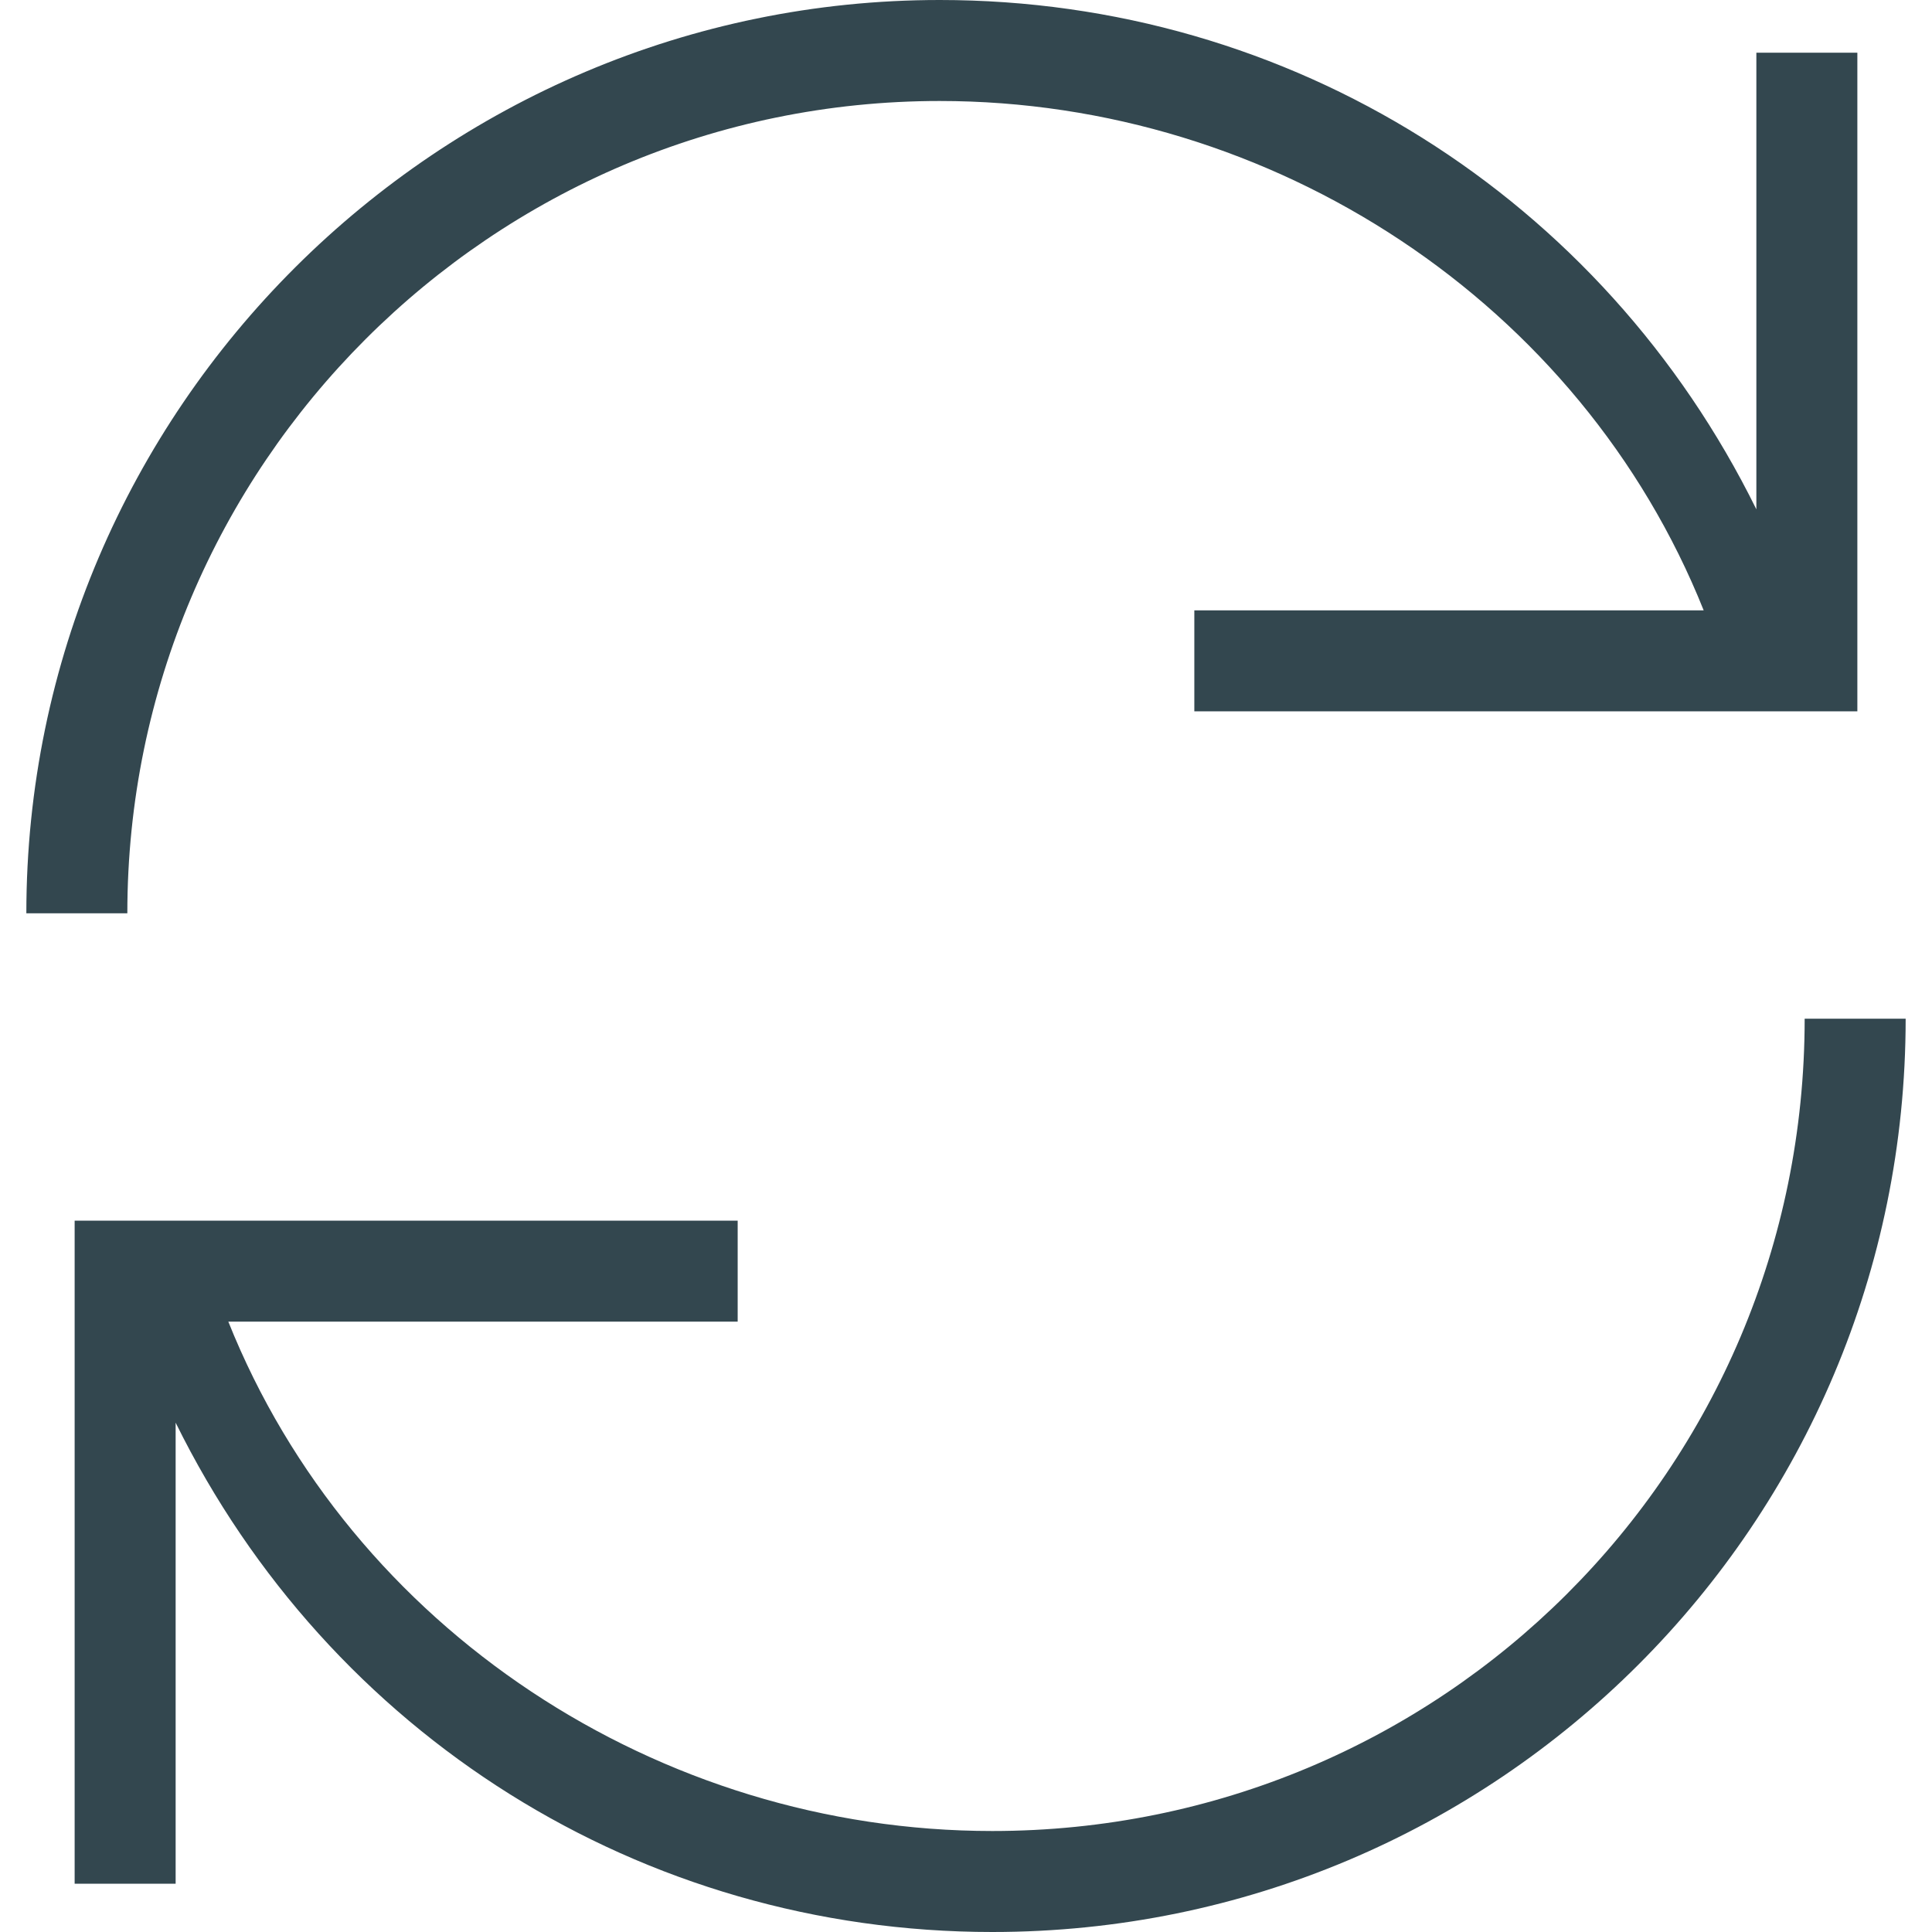
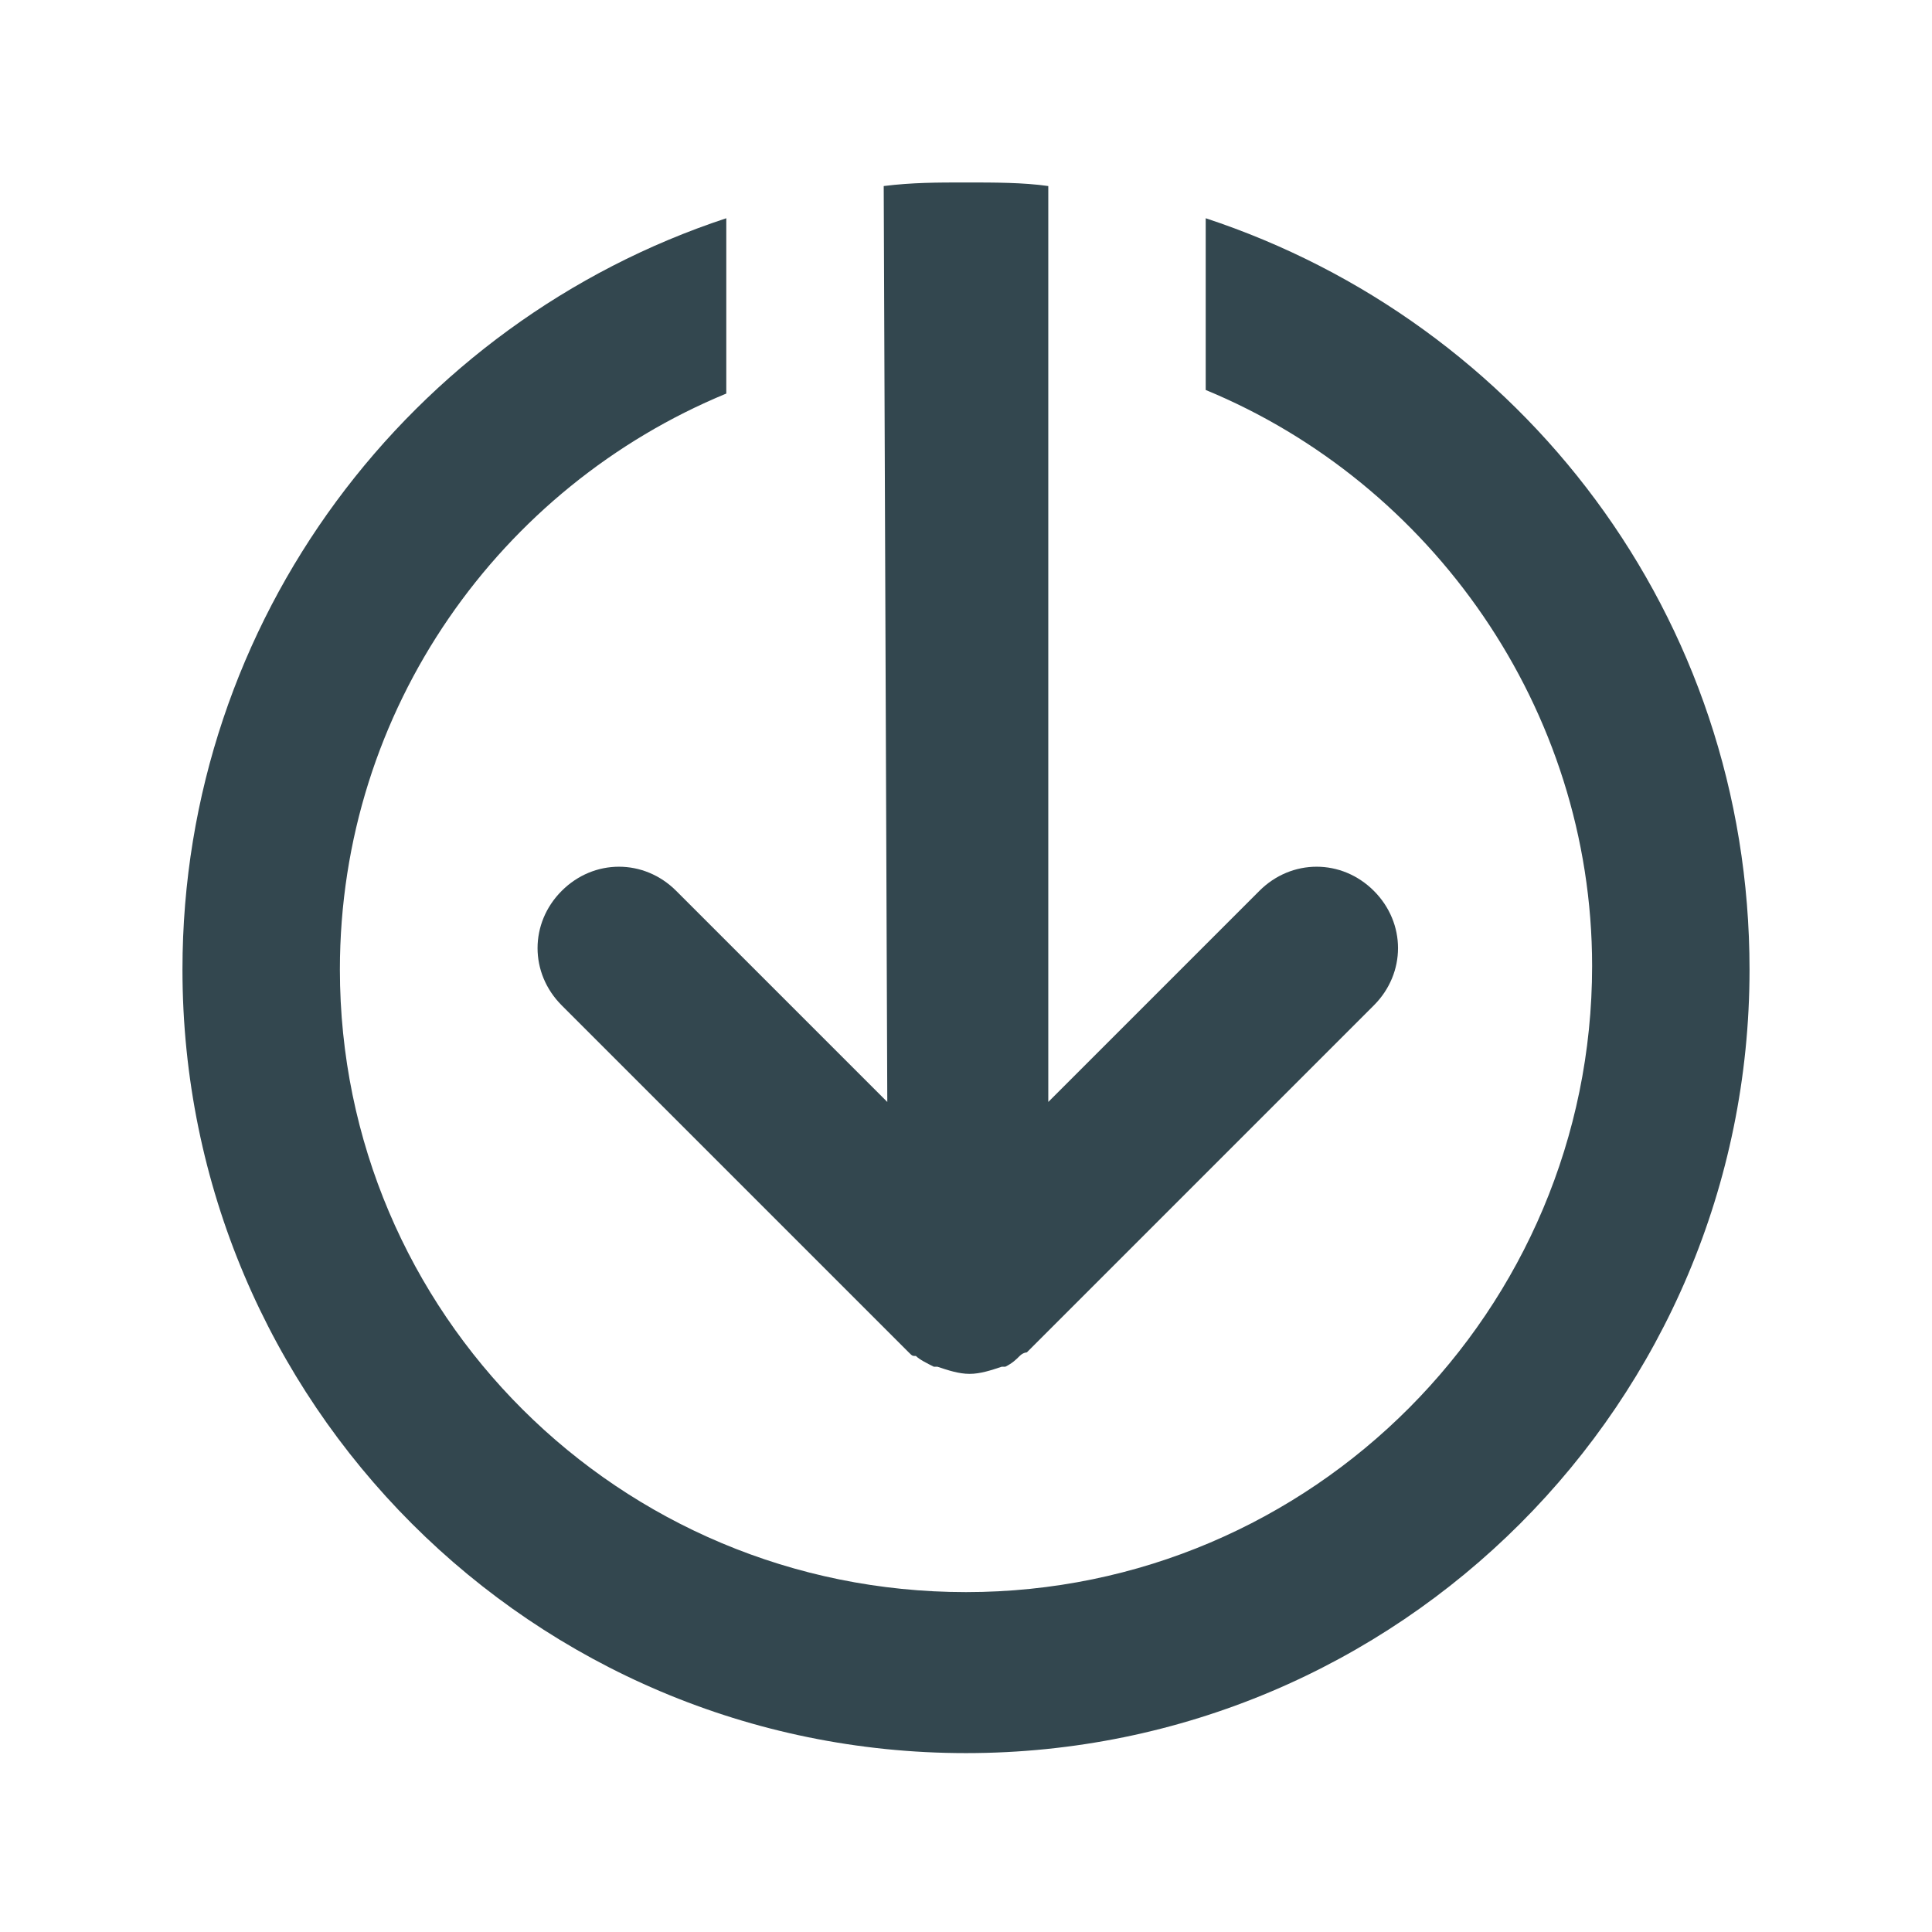
- <svg xmlns="http://www.w3.org/2000/svg" version="1.1" id="Слой_1" x="0px" y="0px" viewBox="0 0 44 44" style="enable-background:new 0 0 44 44;" xml:space="preserve">
+ <svg xmlns="http://www.w3.org/2000/svg" version="1.1" id="Слой_1" x="0px" y="0px" viewBox="0 0 54 54" style="enable-background:new 0 0 54 54;" xml:space="preserve">
  <style type="text/css">
	.st0{fill:#33474F;}
</style>
-   <path class="st0" d="M21.4,2.3C29,2.3,36,6.9,38.8,13.9H27.2v2.3h15.1V1.2h-2.3v10.4C36.5,4.5,29.4,0,21.4,0C10,0,0.6,9.3,0.6,20.8  h2.3C2.9,10.6,11.2,2.3,21.4,2.3z M41.1,23.2c0,10.3-8.3,18.5-18.5,18.5C15,41.7,8,37.1,5.2,30.1h11.6v-2.3H1.7v15.1h2.3V32.4  C7.5,39.5,14.6,44,22.6,44c11.5,0,20.8-9.3,20.8-20.8H41.1z" />
+   <g>
+     <g>
+       <path class="st0" d="M24.8,30.8l-5.9-5.9c-0.9-0.9-2.3-0.9-3.2,0c-0.9,0.9-0.9,2.3,0,3.2l9.7,9.7c0.1,0.1,0.1,0.1,0.2,0.1    c0.1,0.1,0.3,0.2,0.5,0.3c0,0,0.1,0,0.1,0c0.3,0.1,0.6,0.2,0.9,0.2s0.6-0.1,0.9-0.2c0,0,0.1,0,0.1,0c0.2-0.1,0.3-0.2,0.4-0.3    c0.1-0.1,0.2-0.1,0.2-0.1l9.7-9.7c0.9-0.9,0.9-2.3,0-3.2c-0.9-0.9-2.3-0.9-3.2,0l-5.9,5.9l0-25.6c-0.7-0.1-1.5-0.1-2.3-0.1    c-0.8,0-1.5,0-2.3,0.1L24.8,30.8z" />
+       <path class="st0" d="M33.7,6.1v4.8c6.3,2.6,10.8,8.9,10.8,16.1c0,9.6-7.8,17.5-17.5,17.5S9.5,36.7,9.5,27.1    c0-7.3,4.5-13.5,10.8-16.1V6.1C11.5,9,5.1,17.3,5.1,27.1C5.1,39.2,14.9,49,27,49c12.1,0,21.9-9.8,21.9-21.9    C48.9,17.2,42.5,9,33.7,6.1" />
+     </g>
+   </g>
</svg>
